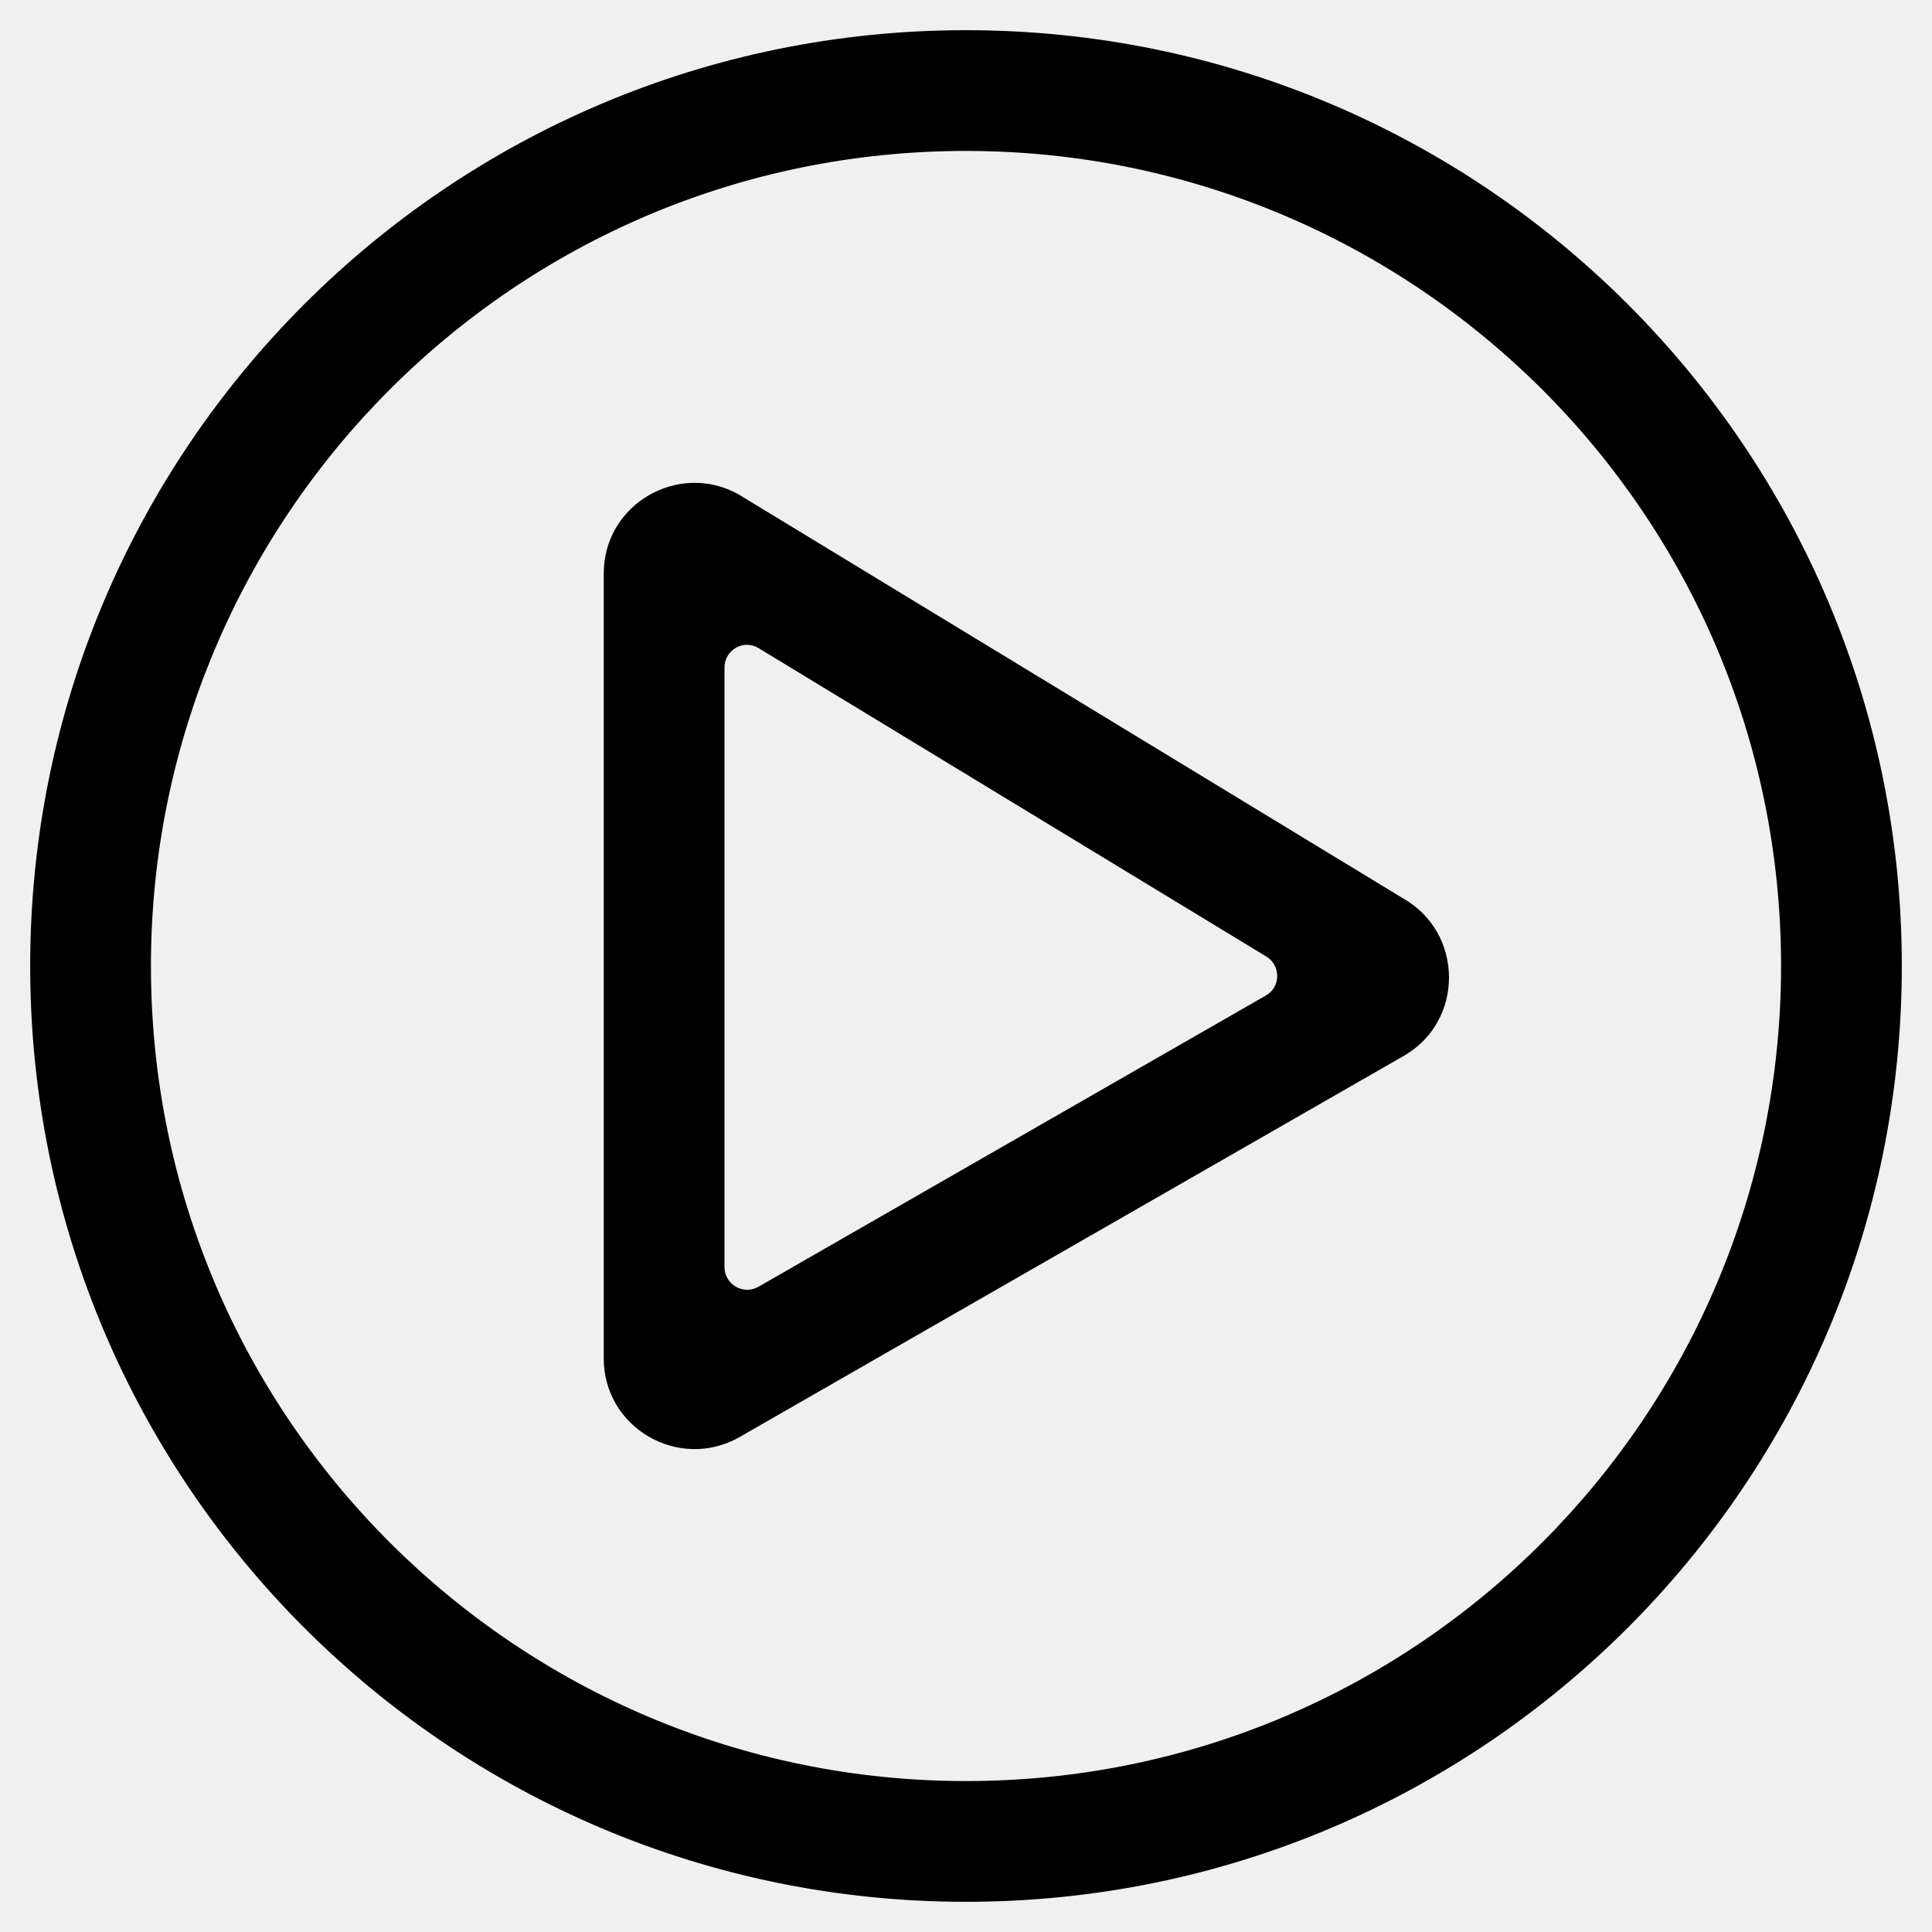
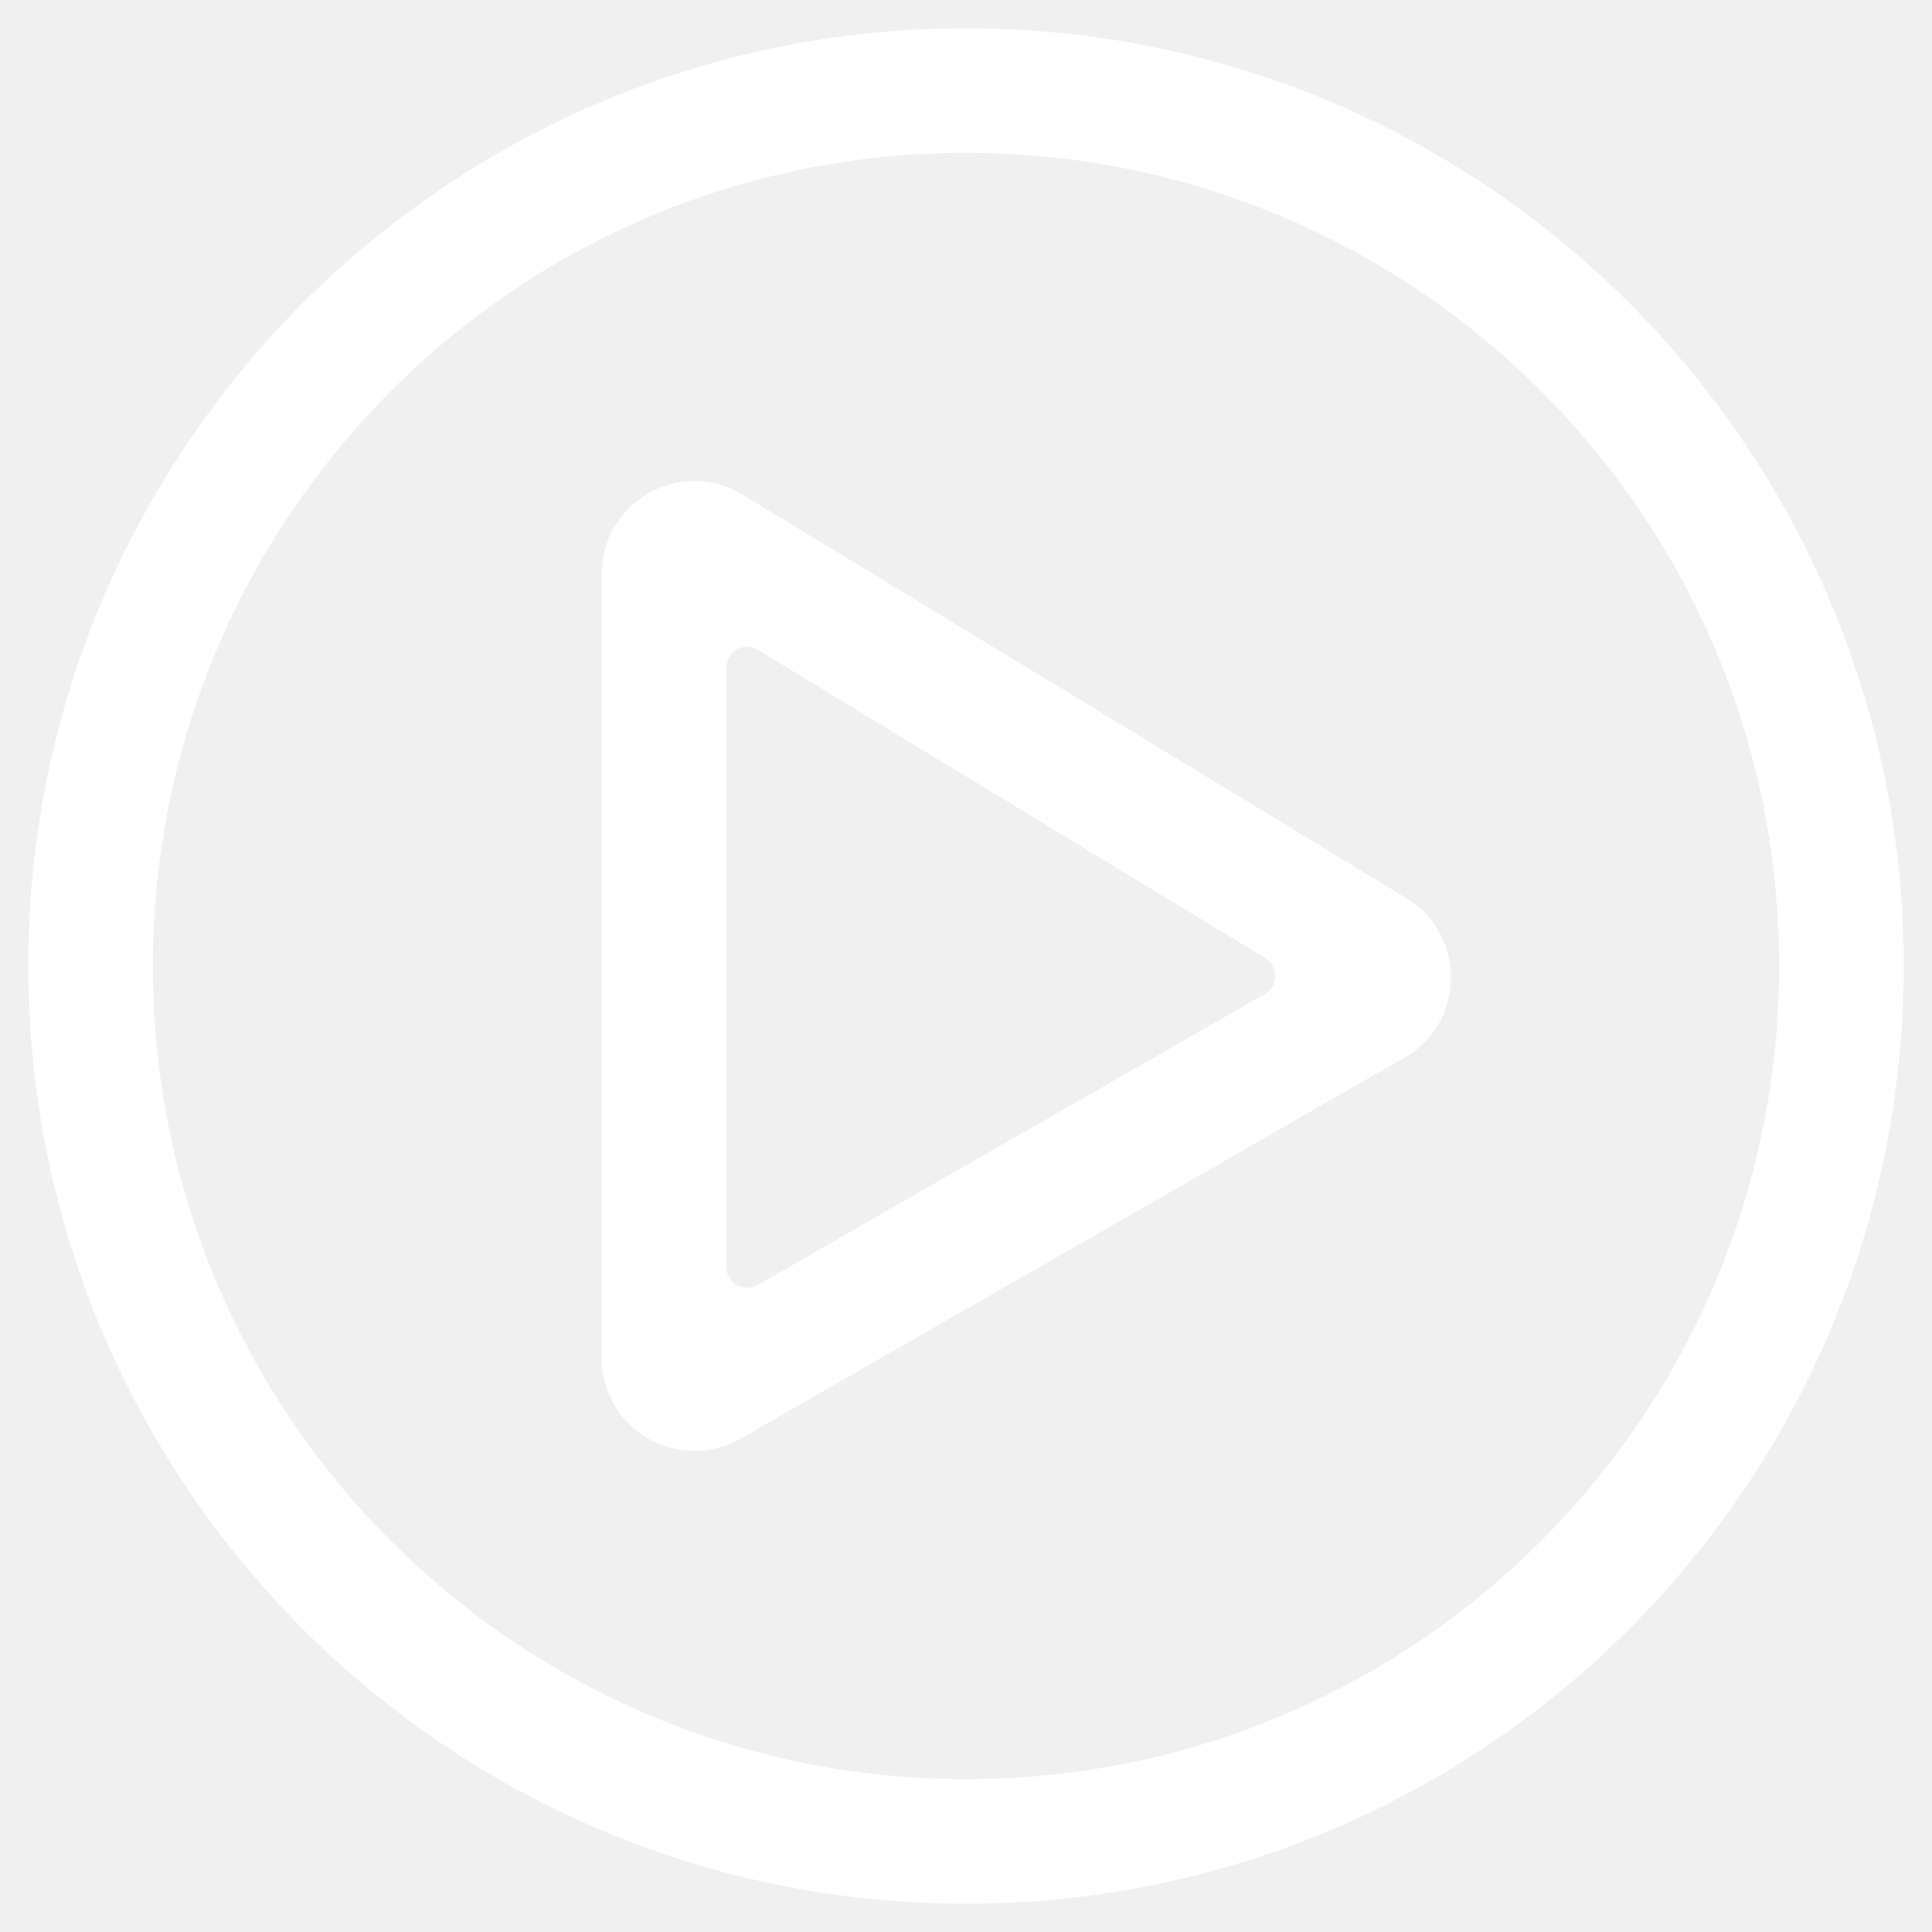
<svg xmlns="http://www.w3.org/2000/svg" viewBox="0 0 512 512">
-   <path d="M256 504c137 0 248-111 248-248S393 8 256 8 8 119 8 256s111 248 248 248zM40 256c0-118.7 96.1-216 216-216 118.7 0 216 96.1 216 216 0 118.7-96.1 216-216 216-118.7 0-216-96.1-216-216zm331.7-18l-176-107c-15.8-8.8-35.7 2.5-35.7 21v208c0 18.4 19.8 29.8 35.7 21l176-101c16.4-9.1 16.4-32.8 0-42zM192 335.8V176.9c0-4.7 5.1-7.6 9.1-5.1l134.5 81.7c3.9 2.4 3.8 8.1-.1 10.3L201 341c-4 2.3-9-.6-9-5.2z" />
+   <path stroke="white" fill="white" d="M256 504c137 0 248-111 248-248S393 8 256 8 8 119 8 256s111 248 248 248zM40 256c0-118.7 96.1-216 216-216 118.7 0 216 96.1 216 216 0 118.7-96.1 216-216 216-118.7 0-216-96.1-216-216zm331.7-18l-176-107c-15.8-8.8-35.7 2.5-35.7 21v208c0 18.4 19.8 29.8 35.7 21l176-101c16.4-9.1 16.4-32.8 0-42zM192 335.8V176.9c0-4.7 5.1-7.6 9.1-5.1l134.5 81.7c3.9 2.4 3.8 8.1-.1 10.3L201 341c-4 2.3-9-.6-9-5.2z" />
</svg>
